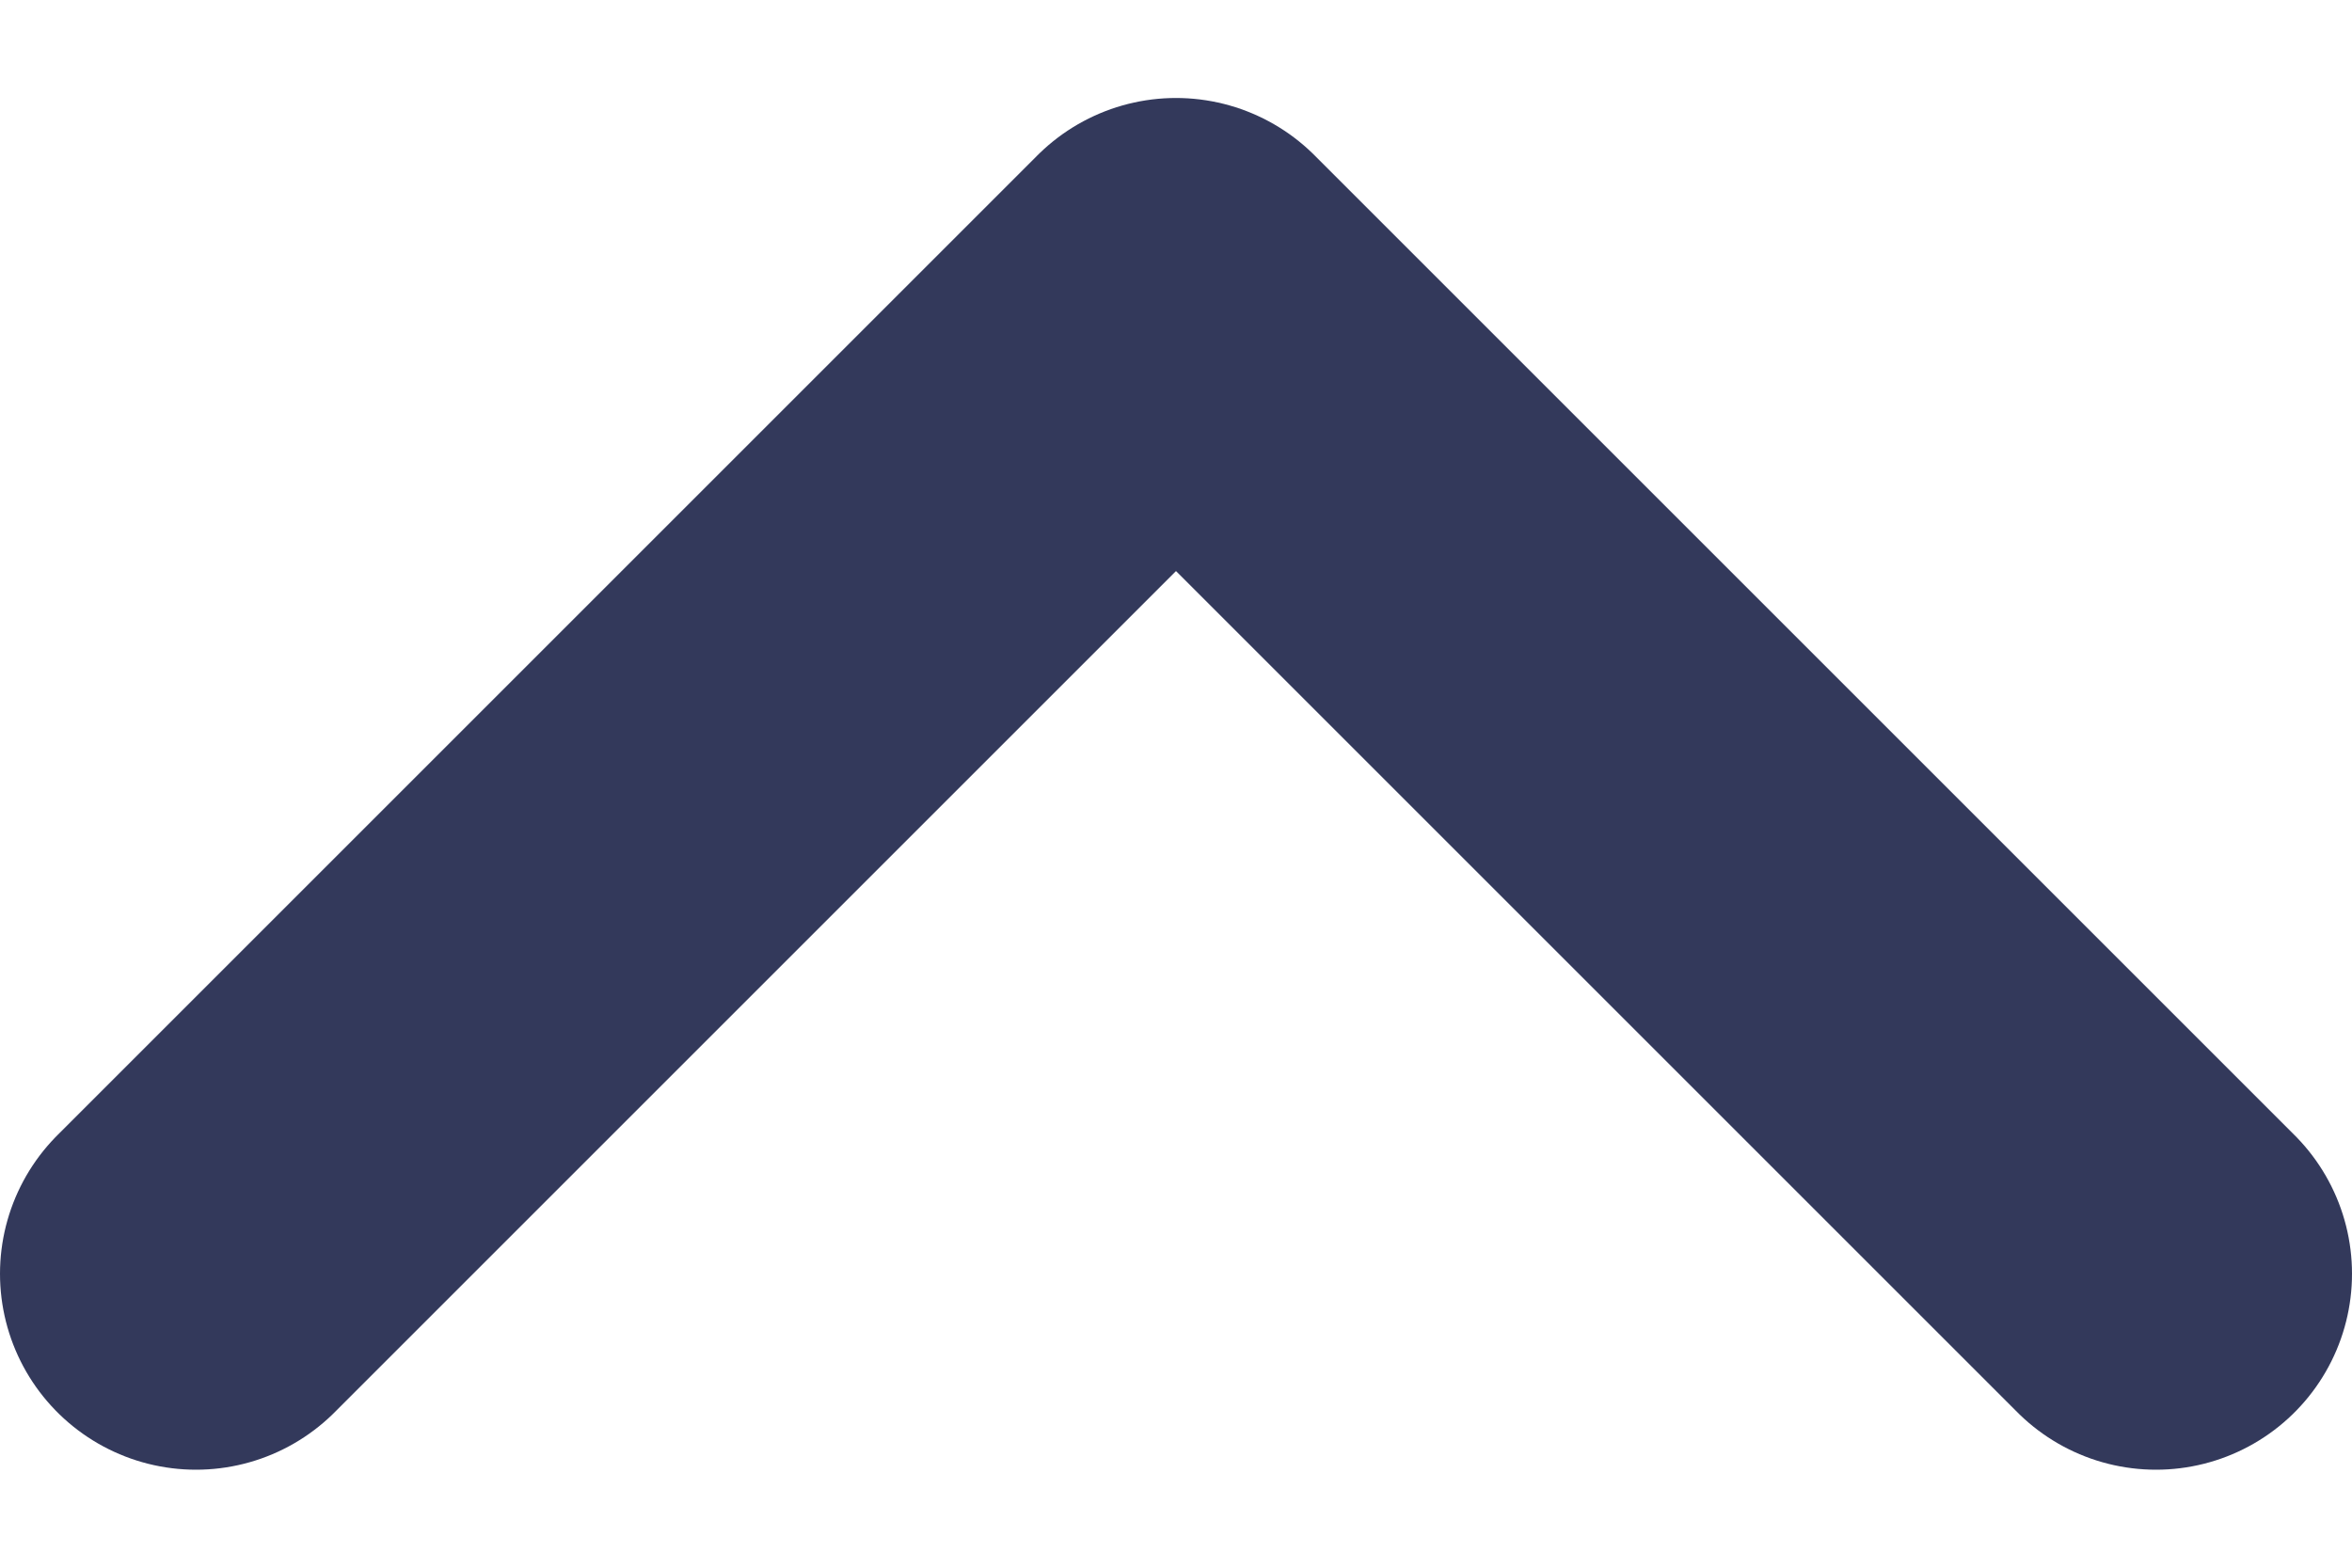
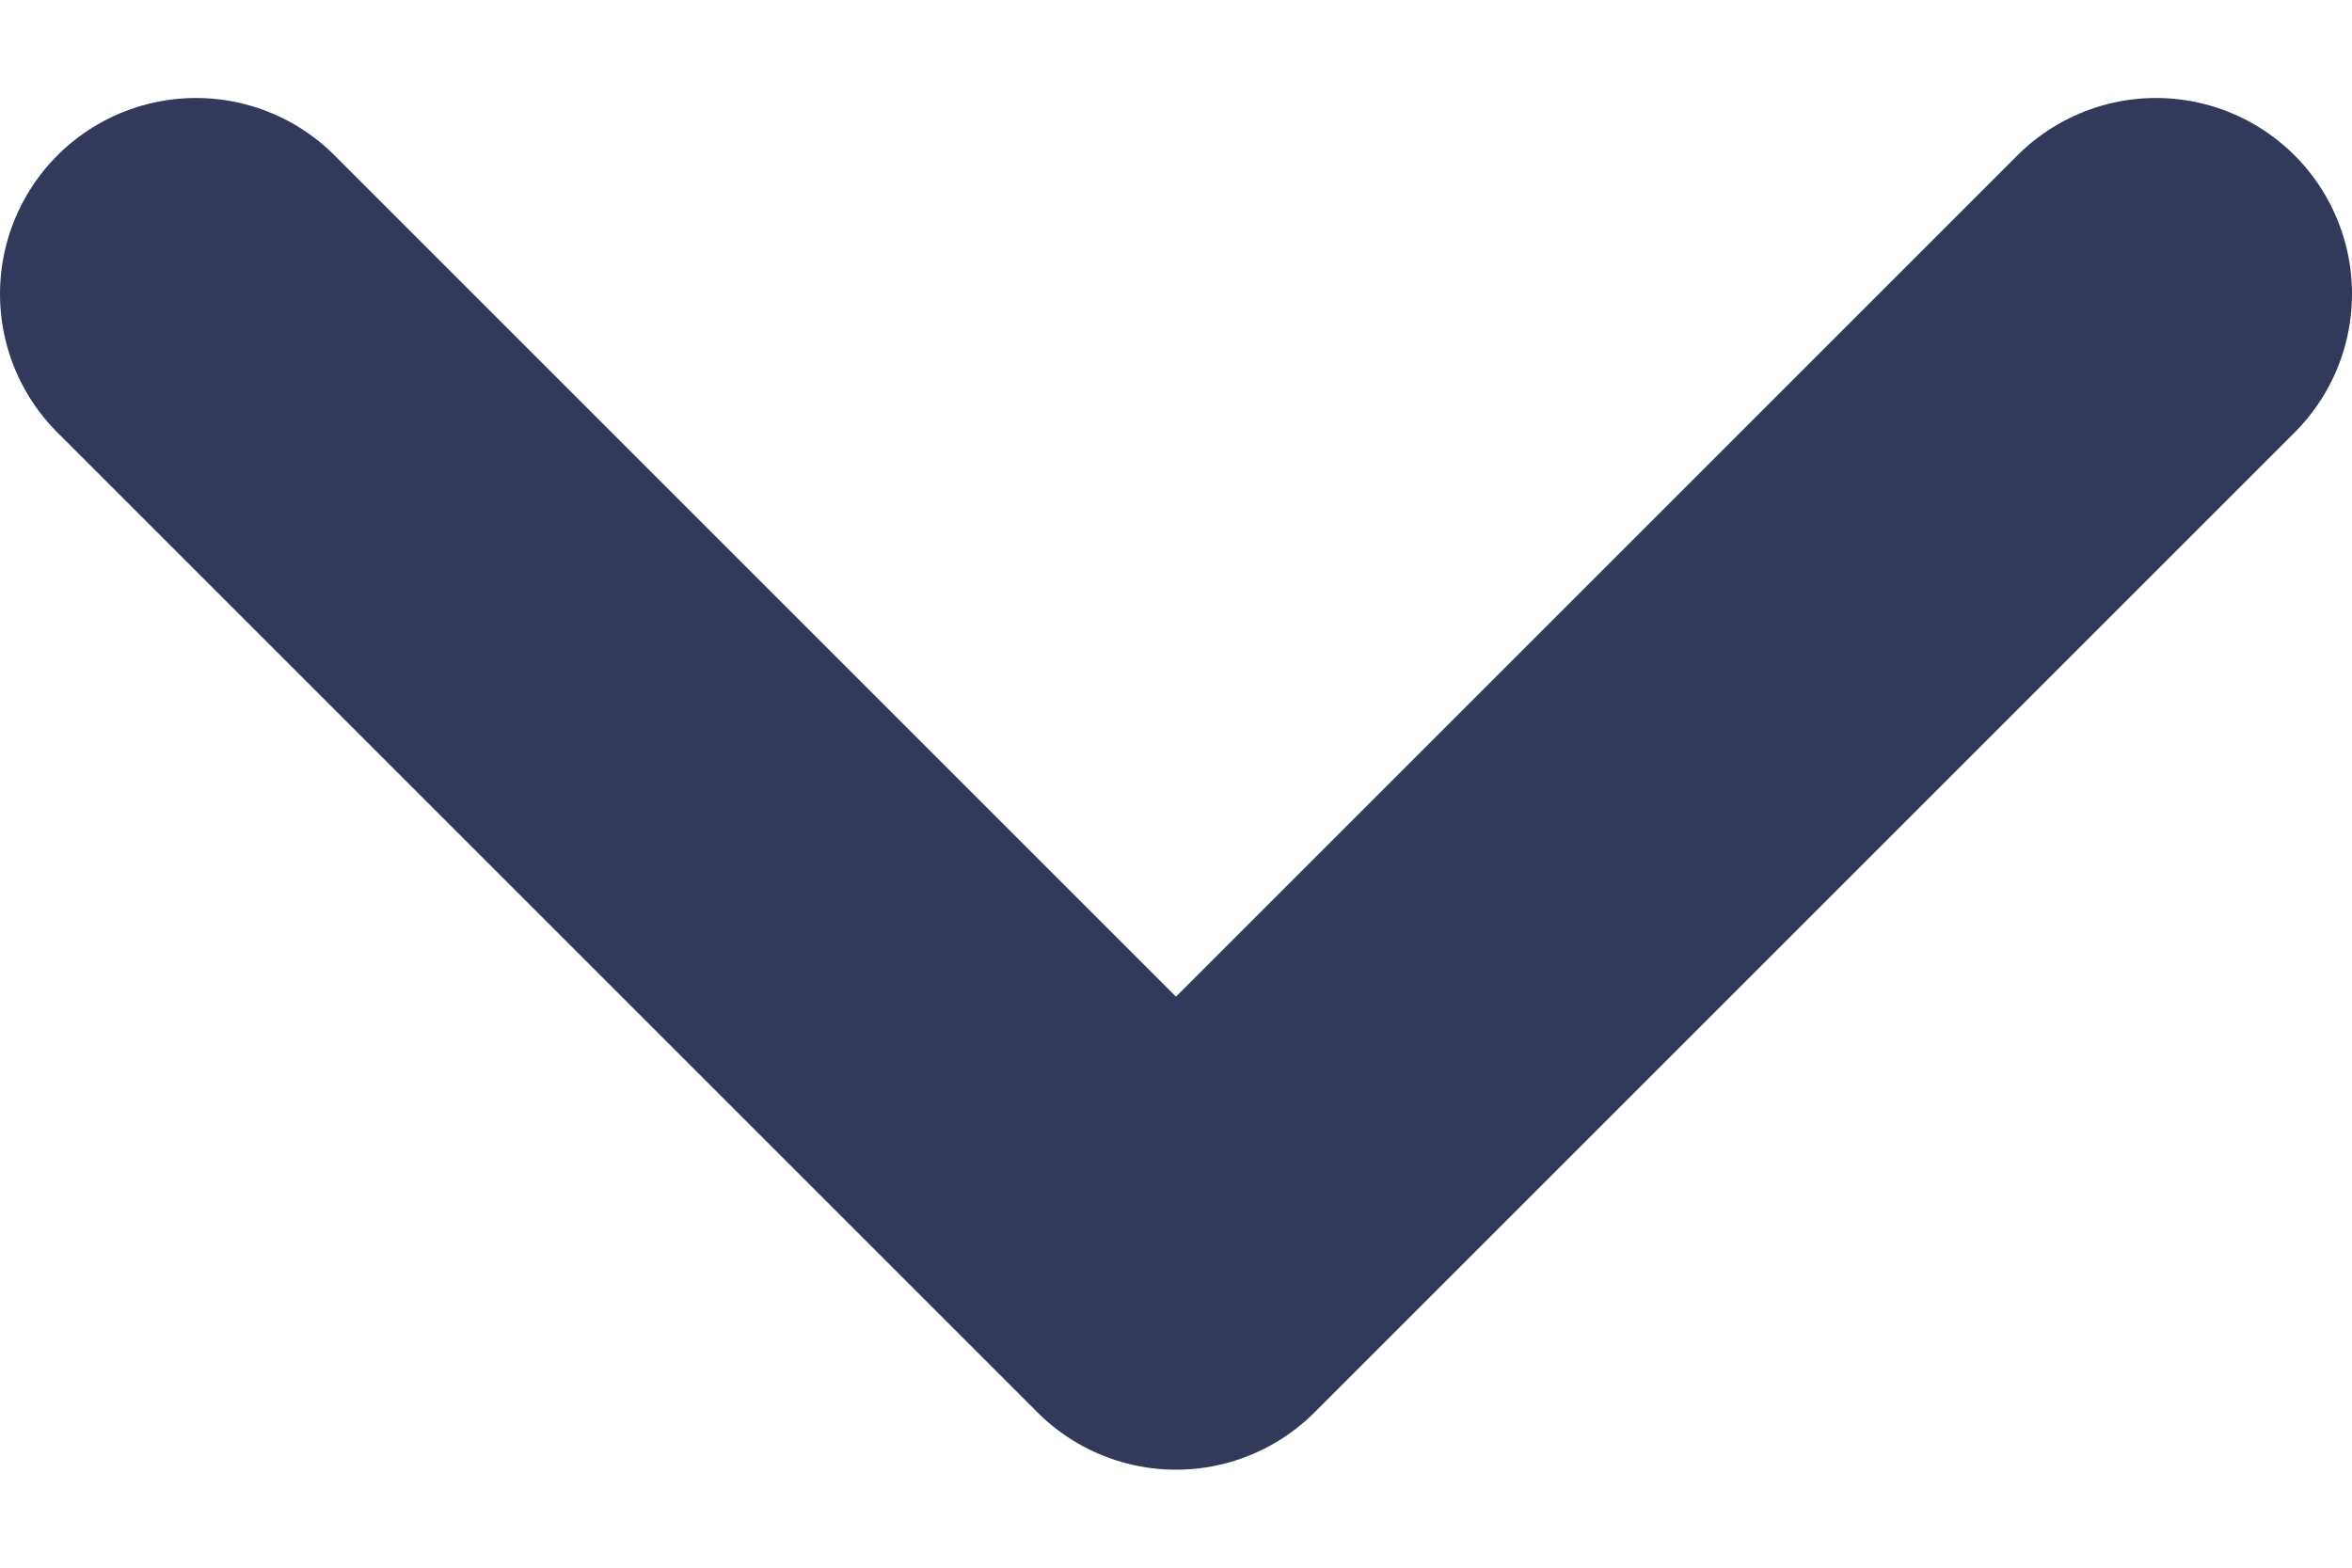
<svg xmlns="http://www.w3.org/2000/svg" width="12" height="8" viewBox="0 0 12 8" fill="none">
-   <path d="M1 6.5L6 1.5L11 6.5" stroke="#33395B" stroke-width="2" stroke-linecap="round" stroke-linejoin="round" />
+   <path d="M1 1.5L6 6.5L11 1.5" stroke="#33395B" stroke-width="2" stroke-linecap="round" stroke-linejoin="round" />
</svg>
